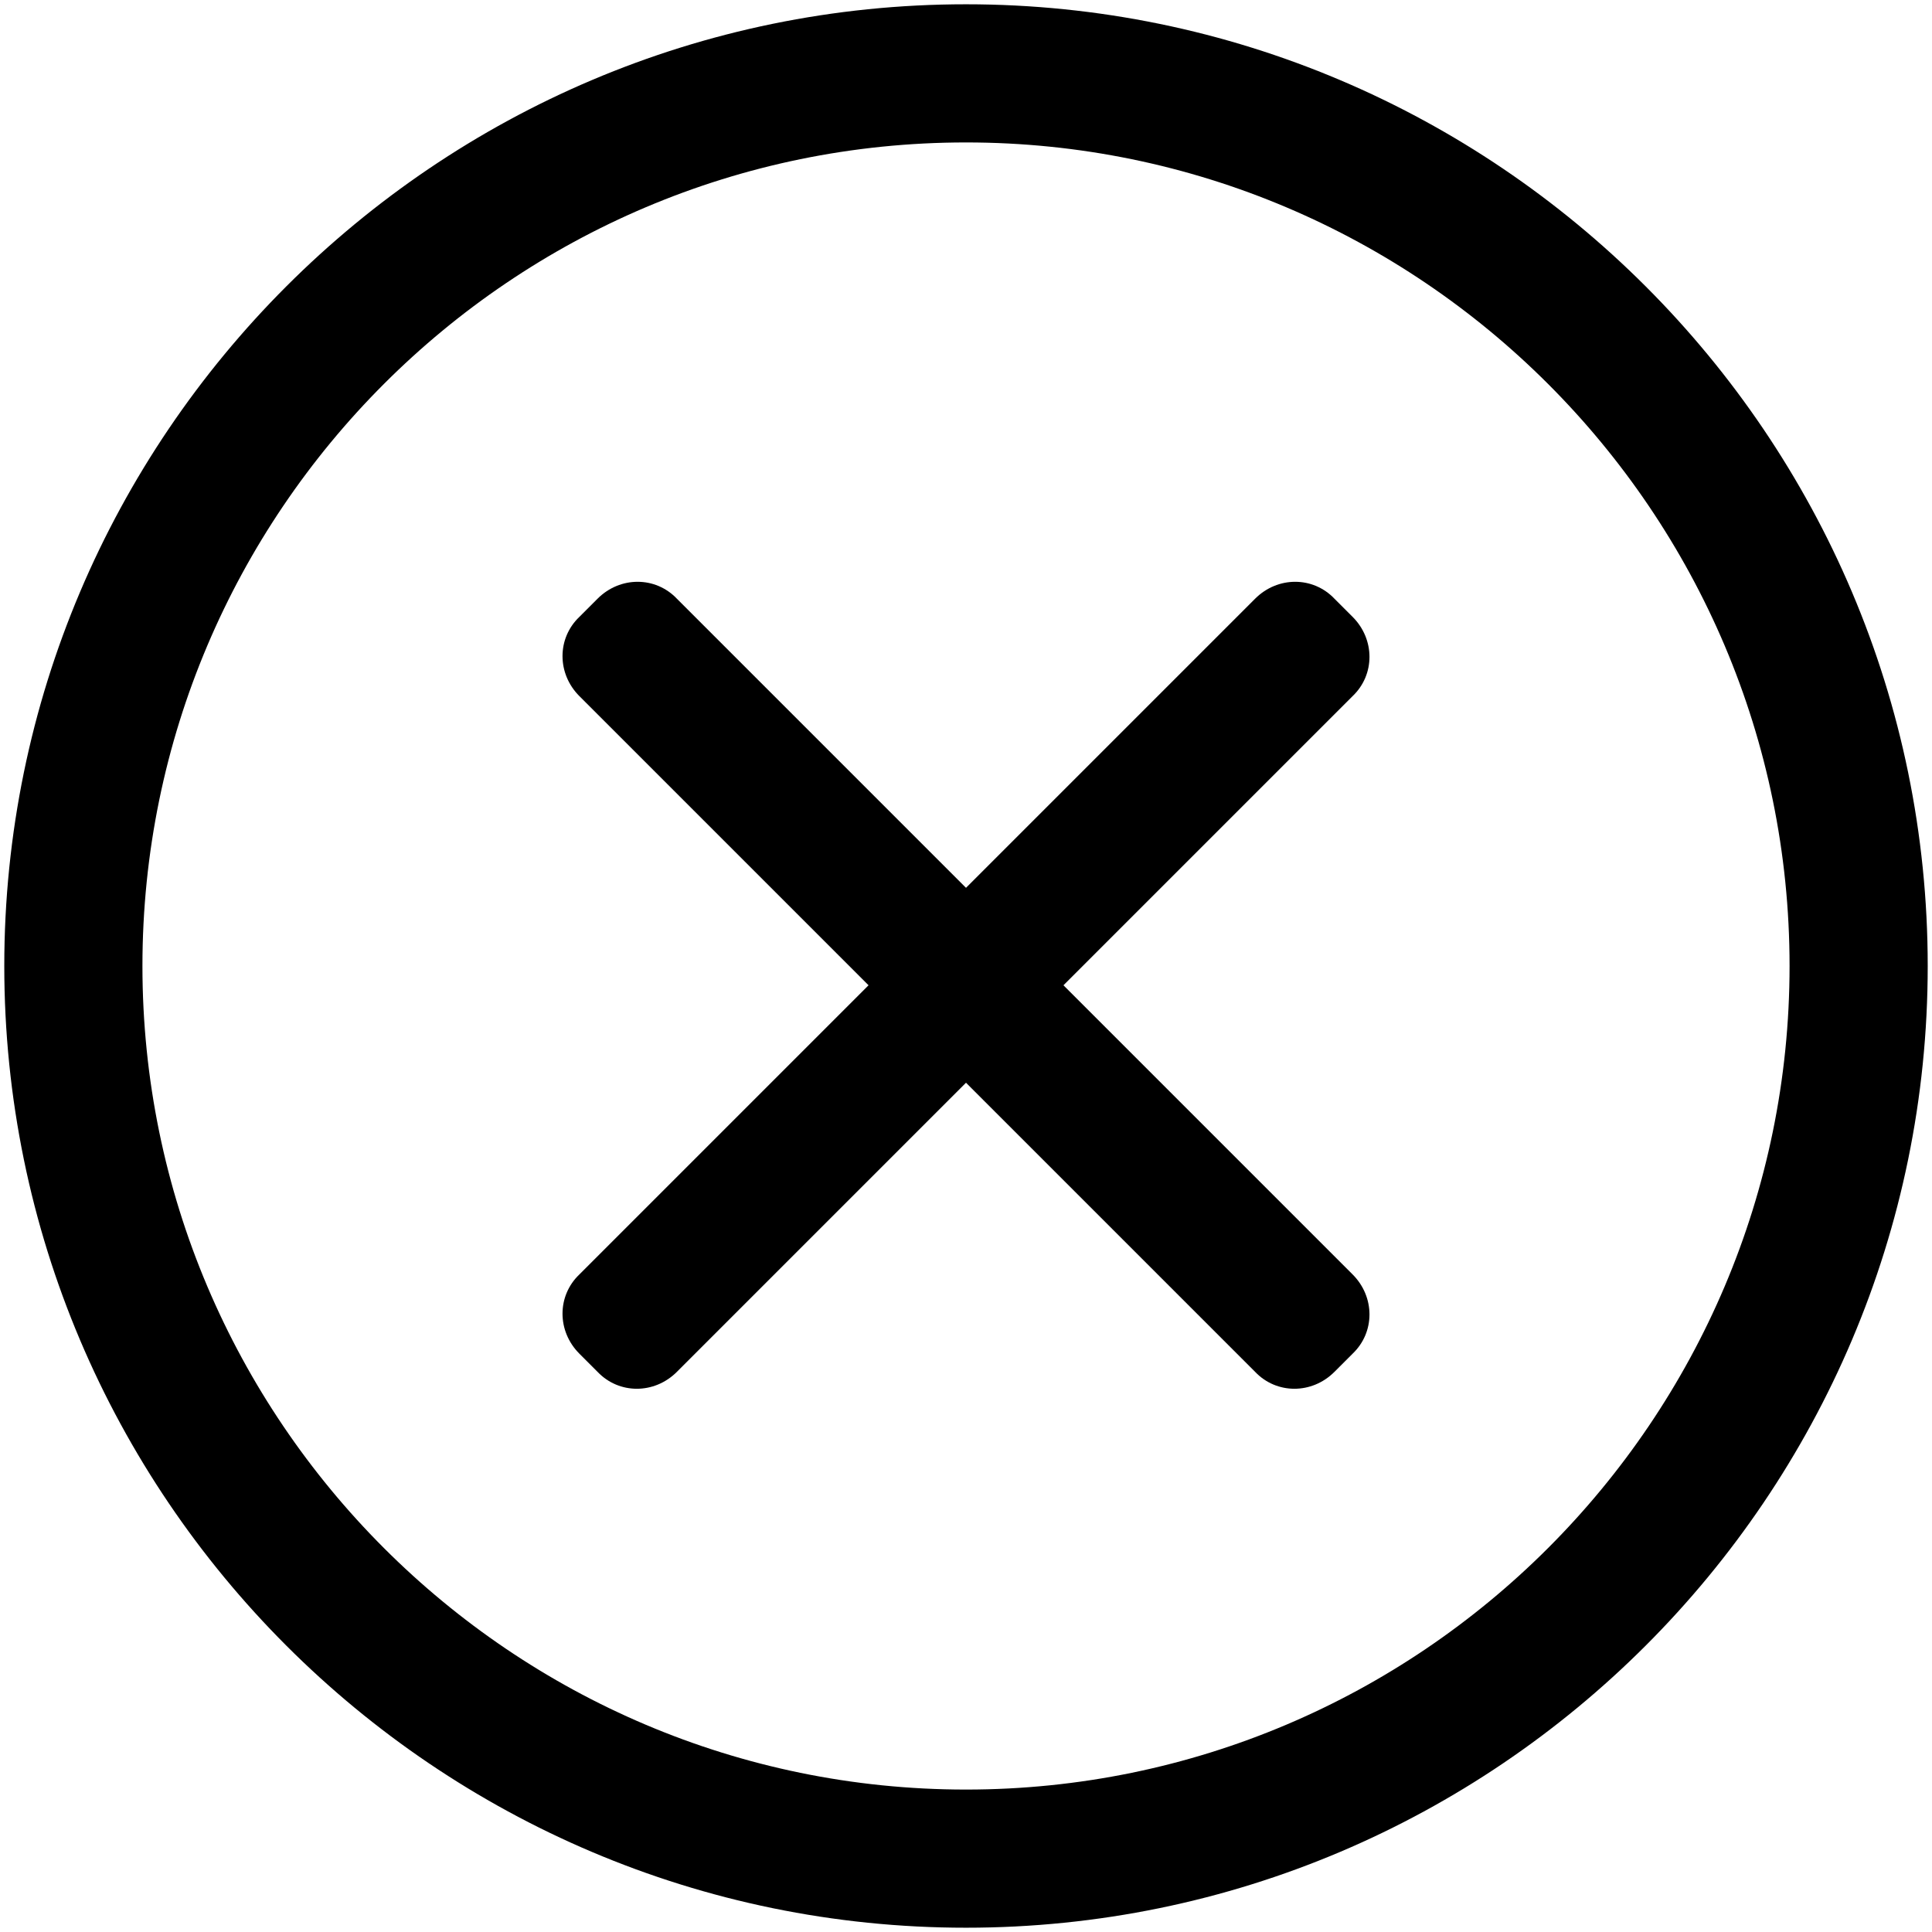
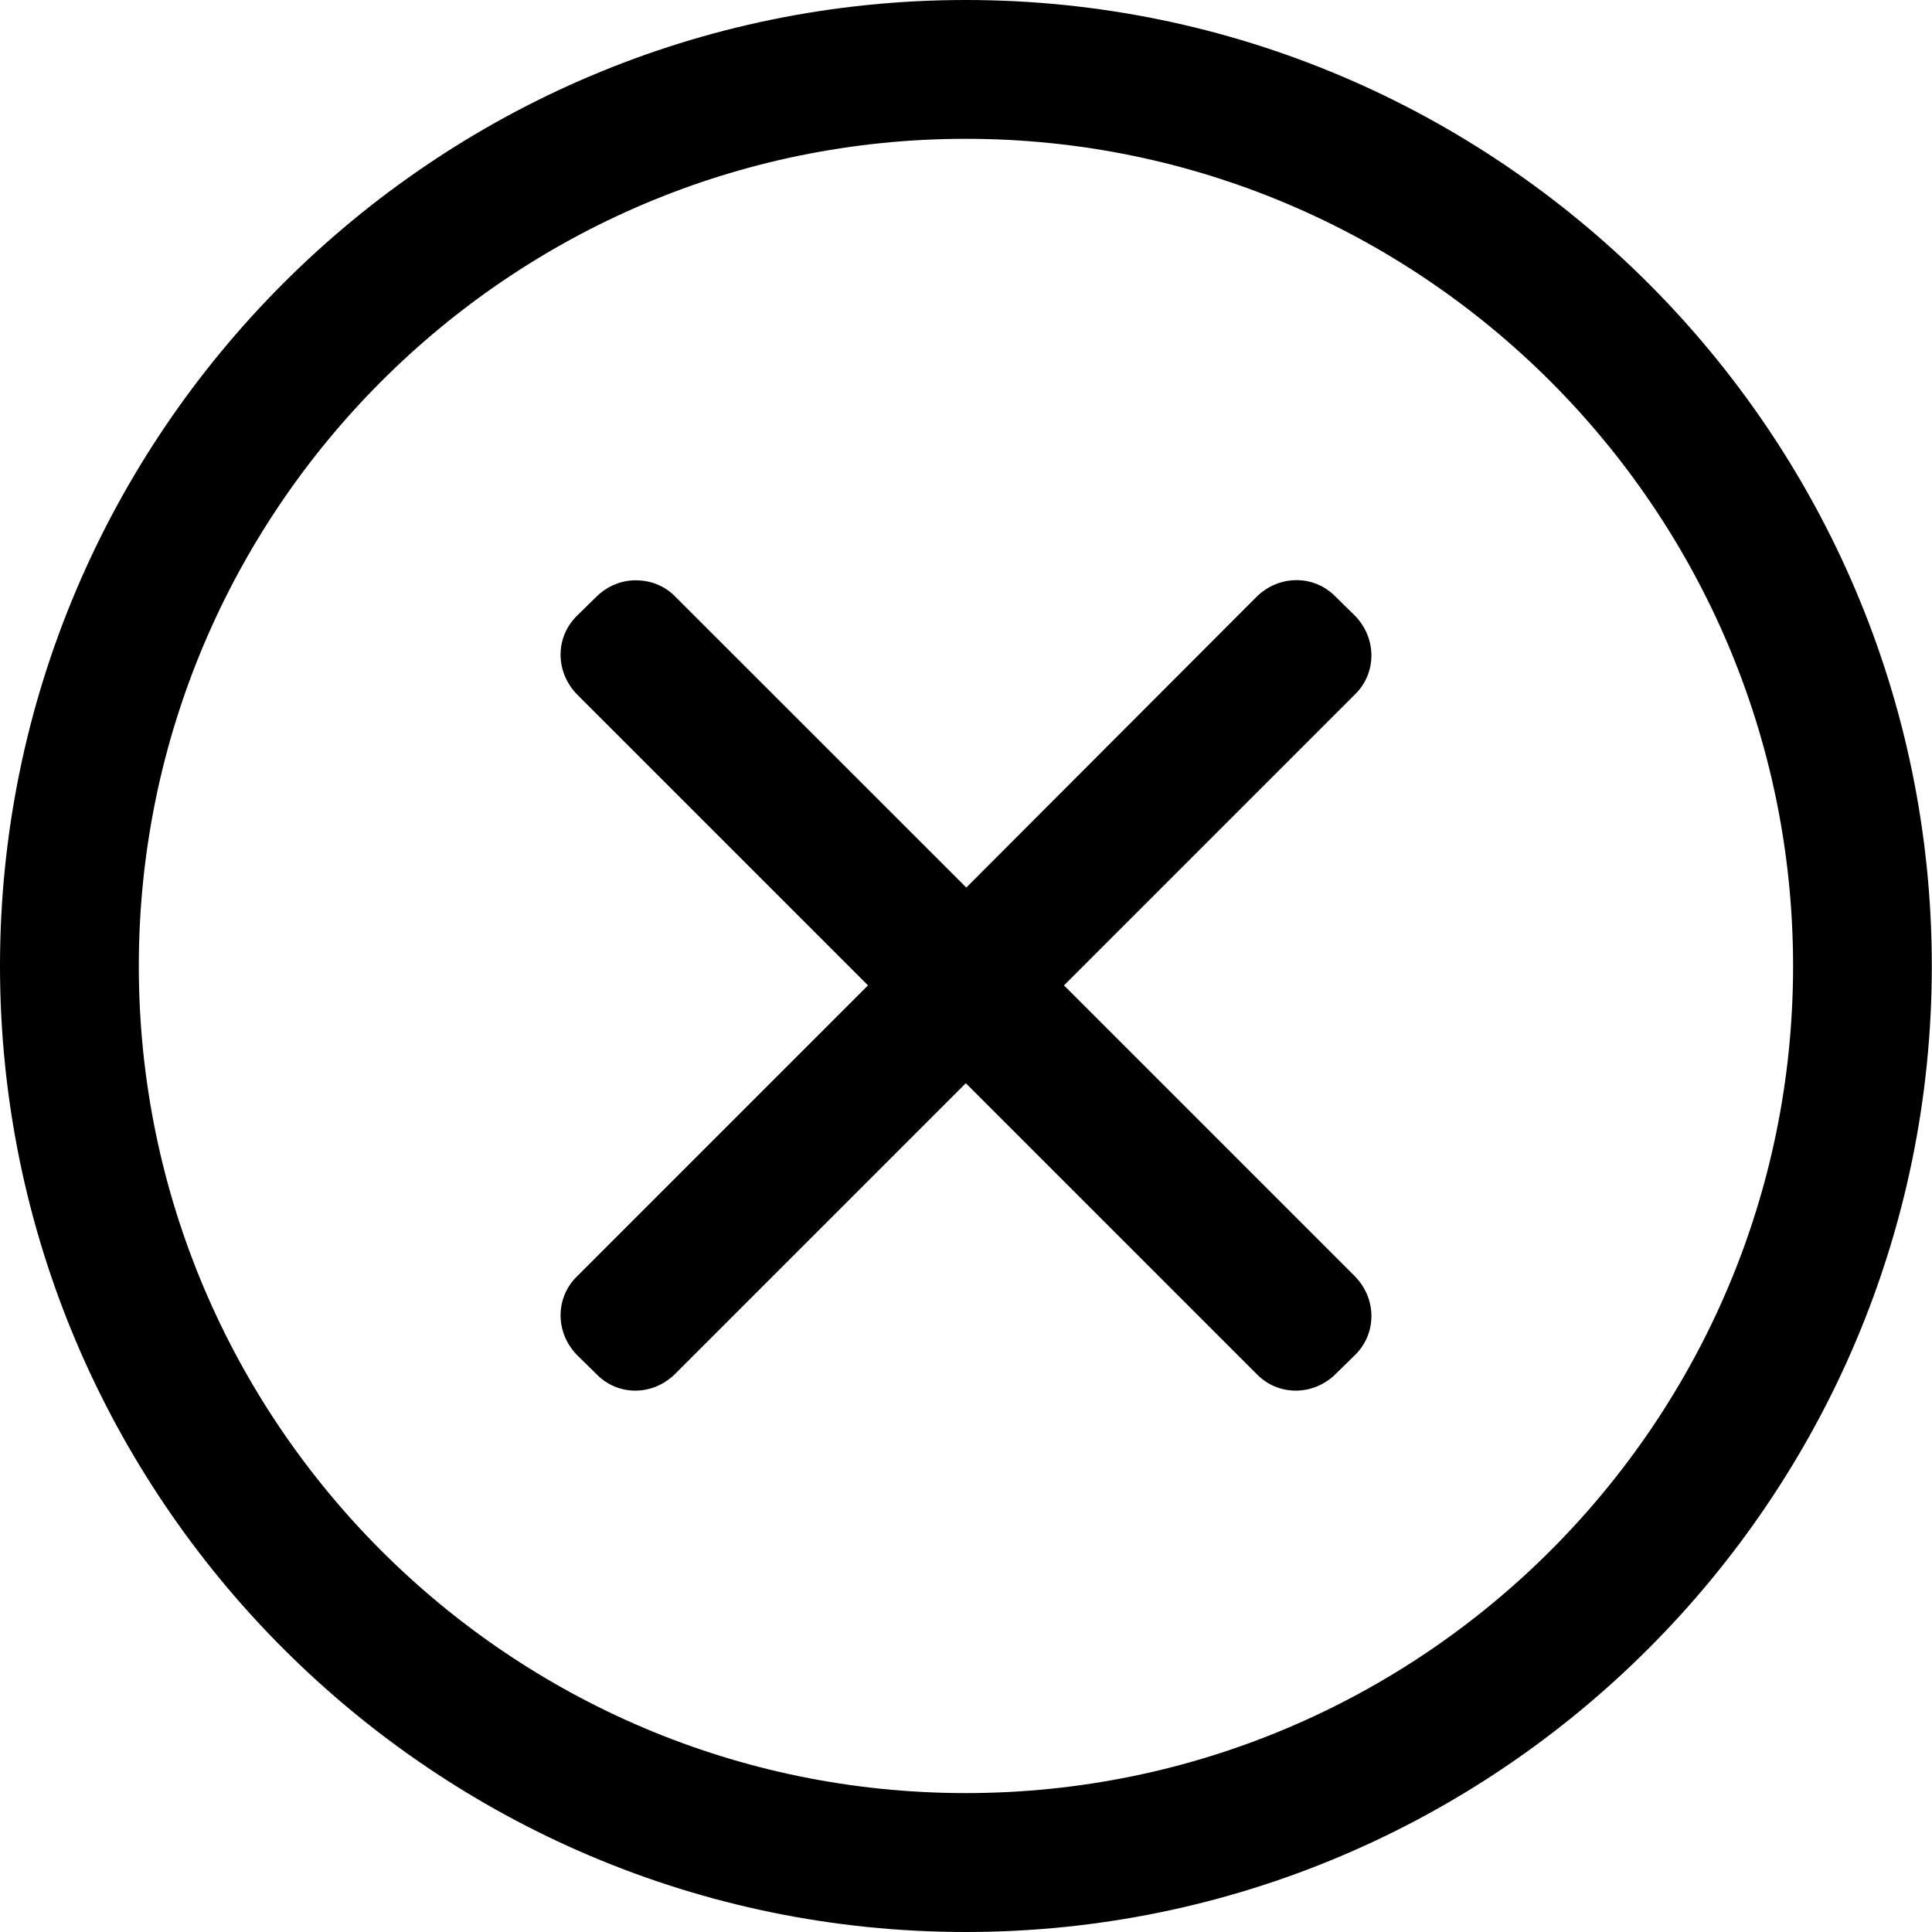
- <svg xmlns="http://www.w3.org/2000/svg" width="180.4" height="180.4">
-   <g stroke="null">
-     <path d="m55.8 128.1l-1.7-1.7c-2.1-2.1-2.1-5.4 0-7.4l63.1-63.1c2.1-2.1 5.4-2.1 7.4 0l1.7 1.7c2.1 2.1 2.1 5.4 0 7.4l-63.1 63.1c-2.1 2.1-5.4 2.1-7.4 0z" />
-     <g stroke="null">
-       <path d="m90.2 180c-49.5 0-89.8-40.3-89.8-89.8 0-49.5 40.3-89.8 89.8-89.8s89.8 40.3 89.8 89.8c0 49.5-40.3 89.8-89.8 89.8zm0-166.7c-42.4 0-76.9 34.5-76.9 76.9 0 42.4 34.5 76.9 76.9 76.9s76.9-34.5 76.9-76.9c0-42.4-34.5-76.9-76.9-76.9zM117.2 128.1l-63.1-63.1c-2.1-2.1-2.1-5.4 0-7.4l1.7-1.7c2.1-2.1 5.4-2.1 7.4 0l63.1 63.1c2.1 2.1 2.1 5.4 0 7.4l-1.7 1.7c-2.1 2.1-5.4 2.1-7.4 0z" />
-     </g>
-   </g>
+ <svg xmlns="http://www.w3.org/2000/svg" viewBox="0 0 200 200">
+   <path d="M99.98,0c-55.12,0-99.98,44.89-99.98,100,0,55.1,44.86,100,99.98,100s100-44.9,100-100c0-55.11-44.9-100-100-100zm0,14.37c47.22,0,85.64,38.43,85.64,85.64,0,47.22-38.43,85.61-85.64,85.61-47.22,0-85.61-38.39-85.61-85.61s38.39-85.64,85.61-85.64zm-34.14,45.7c-1.489,0-2.972,0.571-4.141,1.74l-1.914,1.879c-2.339,2.227-2.339,5.909,0,8.248l30.07,30.07-30.07,30.07c-2.339,2.227-2.339,5.909,0,8.248l1.914,1.879c2.227,2.339,5.874,2.339,8.213,0l30.07-30.07,30.07,30.07c2.227,2.339,5.909,2.339,8.248,0l1.914-1.879c2.339-2.227,2.339-5.909,0-8.248l-30.07-30.07,30.07-30.07c2.339-2.227,2.339-5.909,0-8.248l-1.914-1.879c-2.227-2.339-5.909-2.339-8.248,0l-30.02,30.07-30.07-30.06c-1.114-1.169-2.582-1.74-4.072-1.74z" />
</svg>
